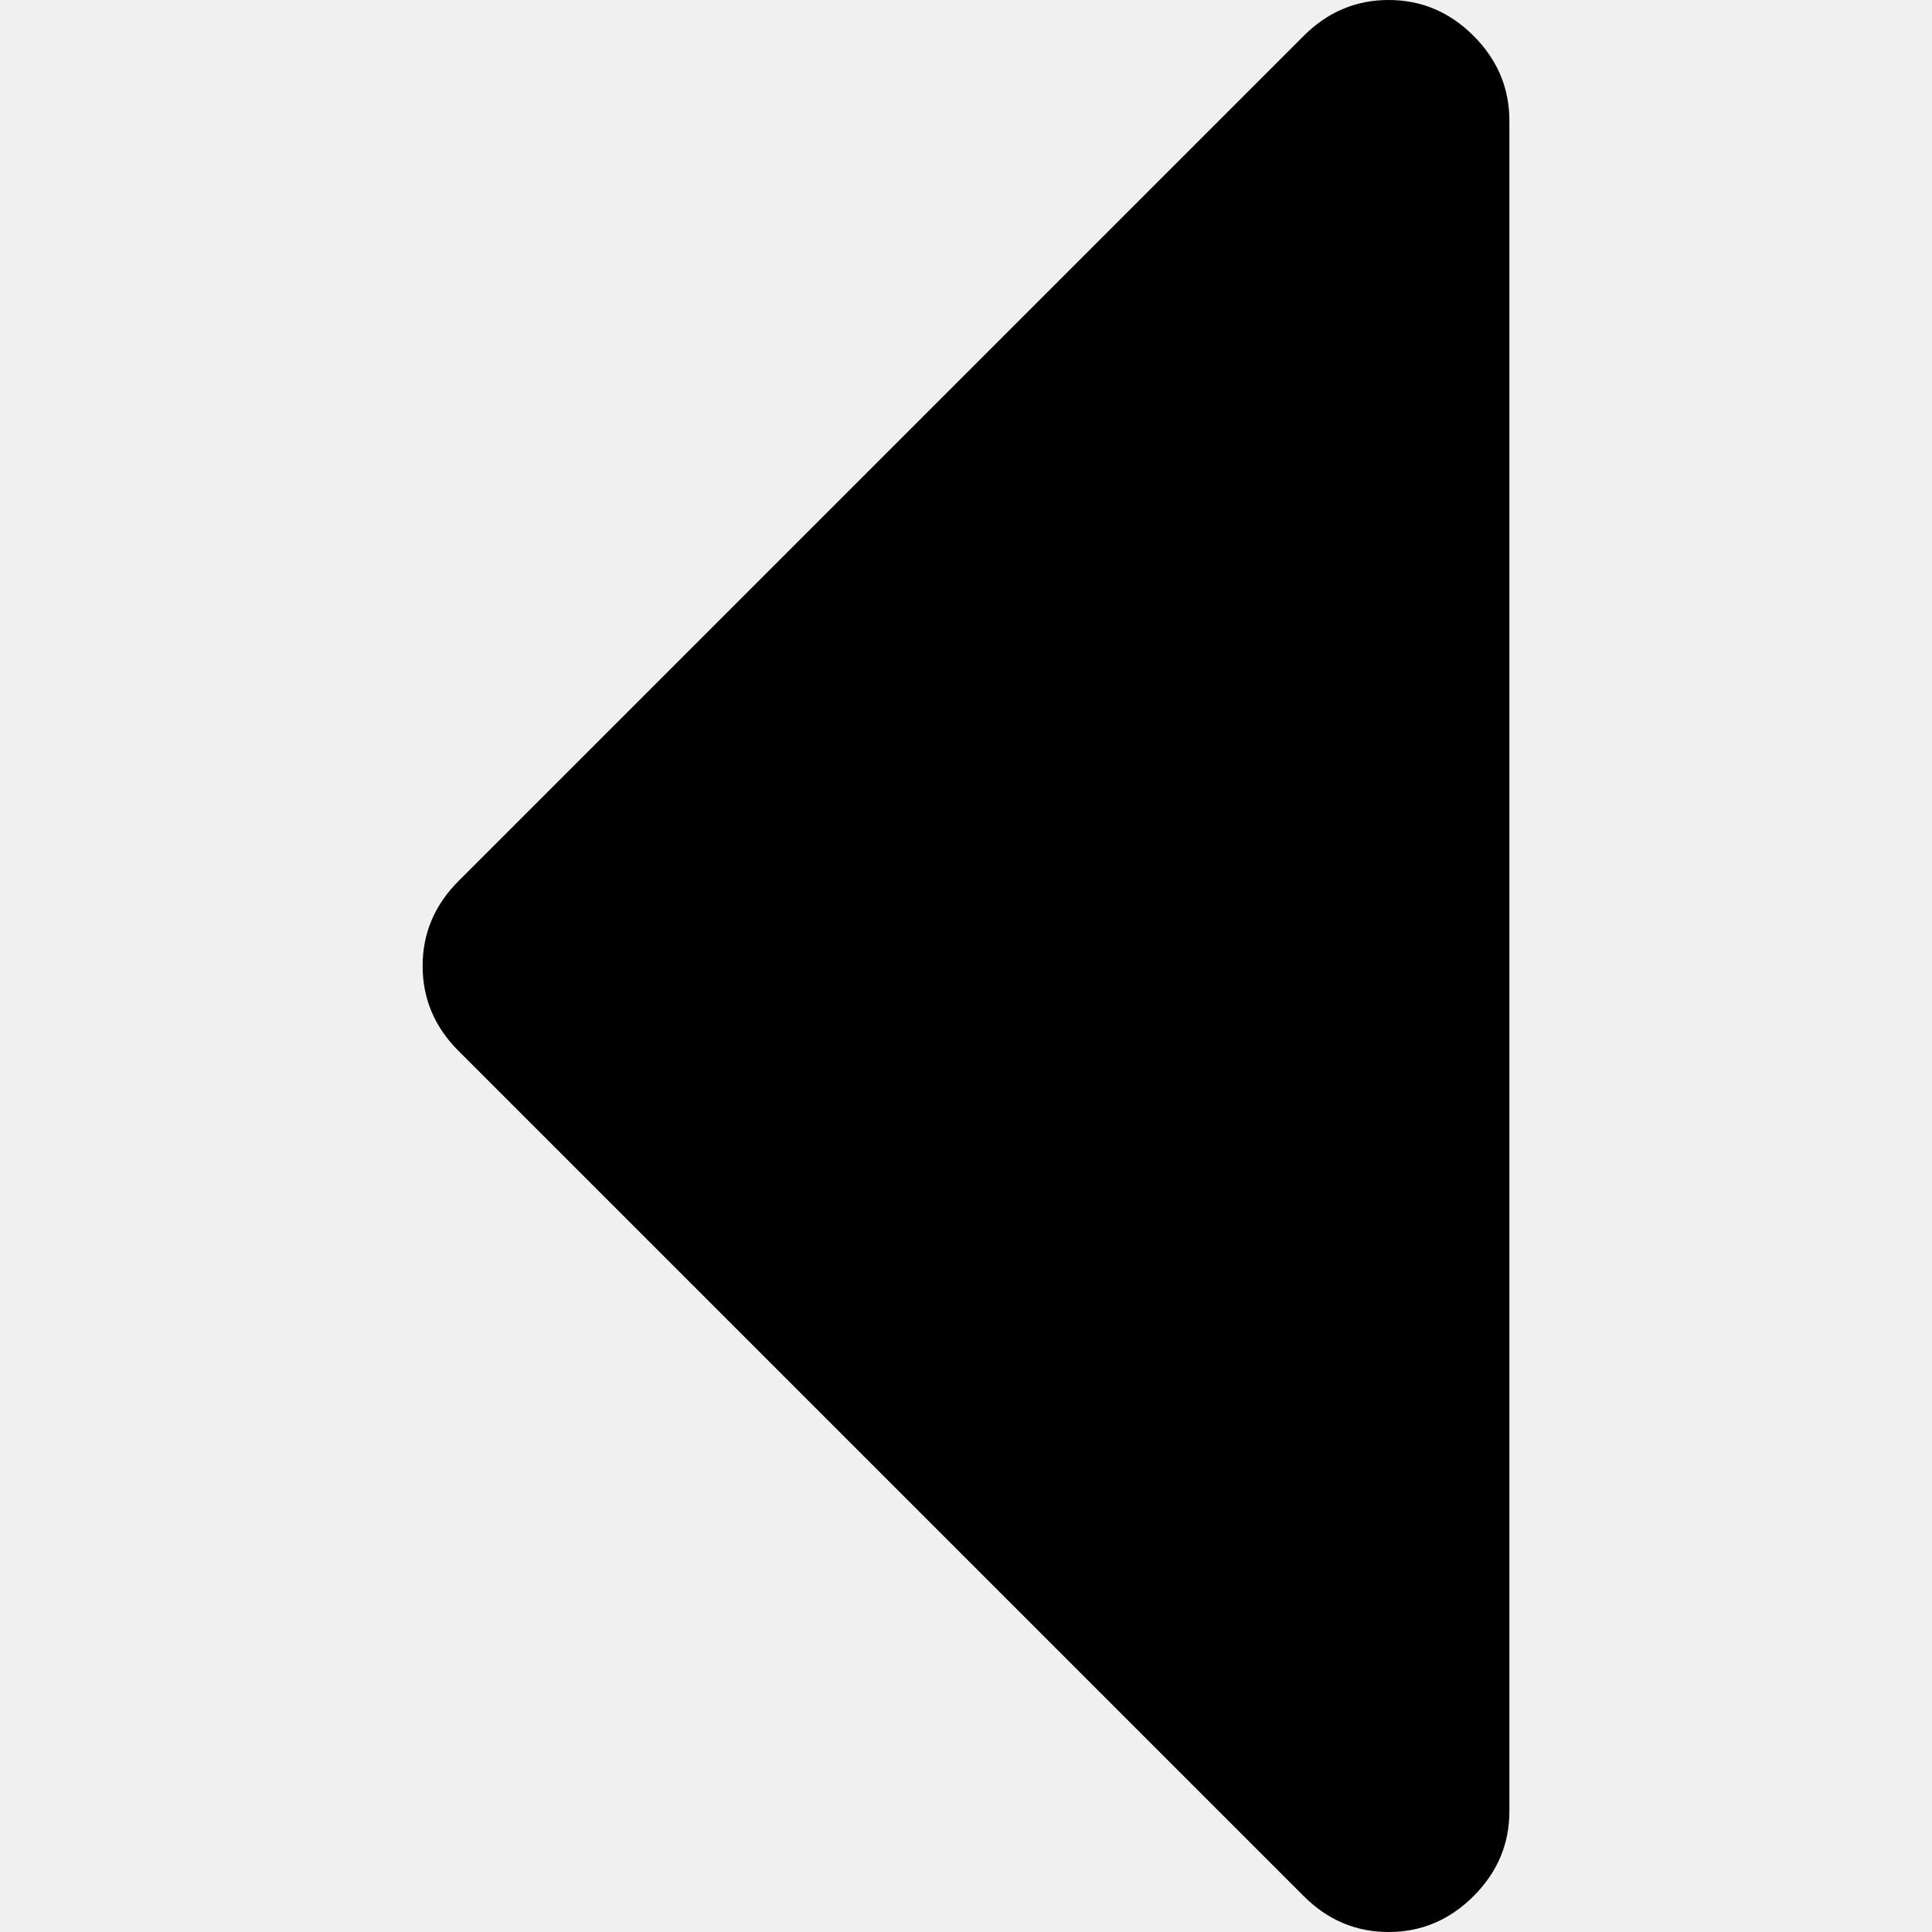
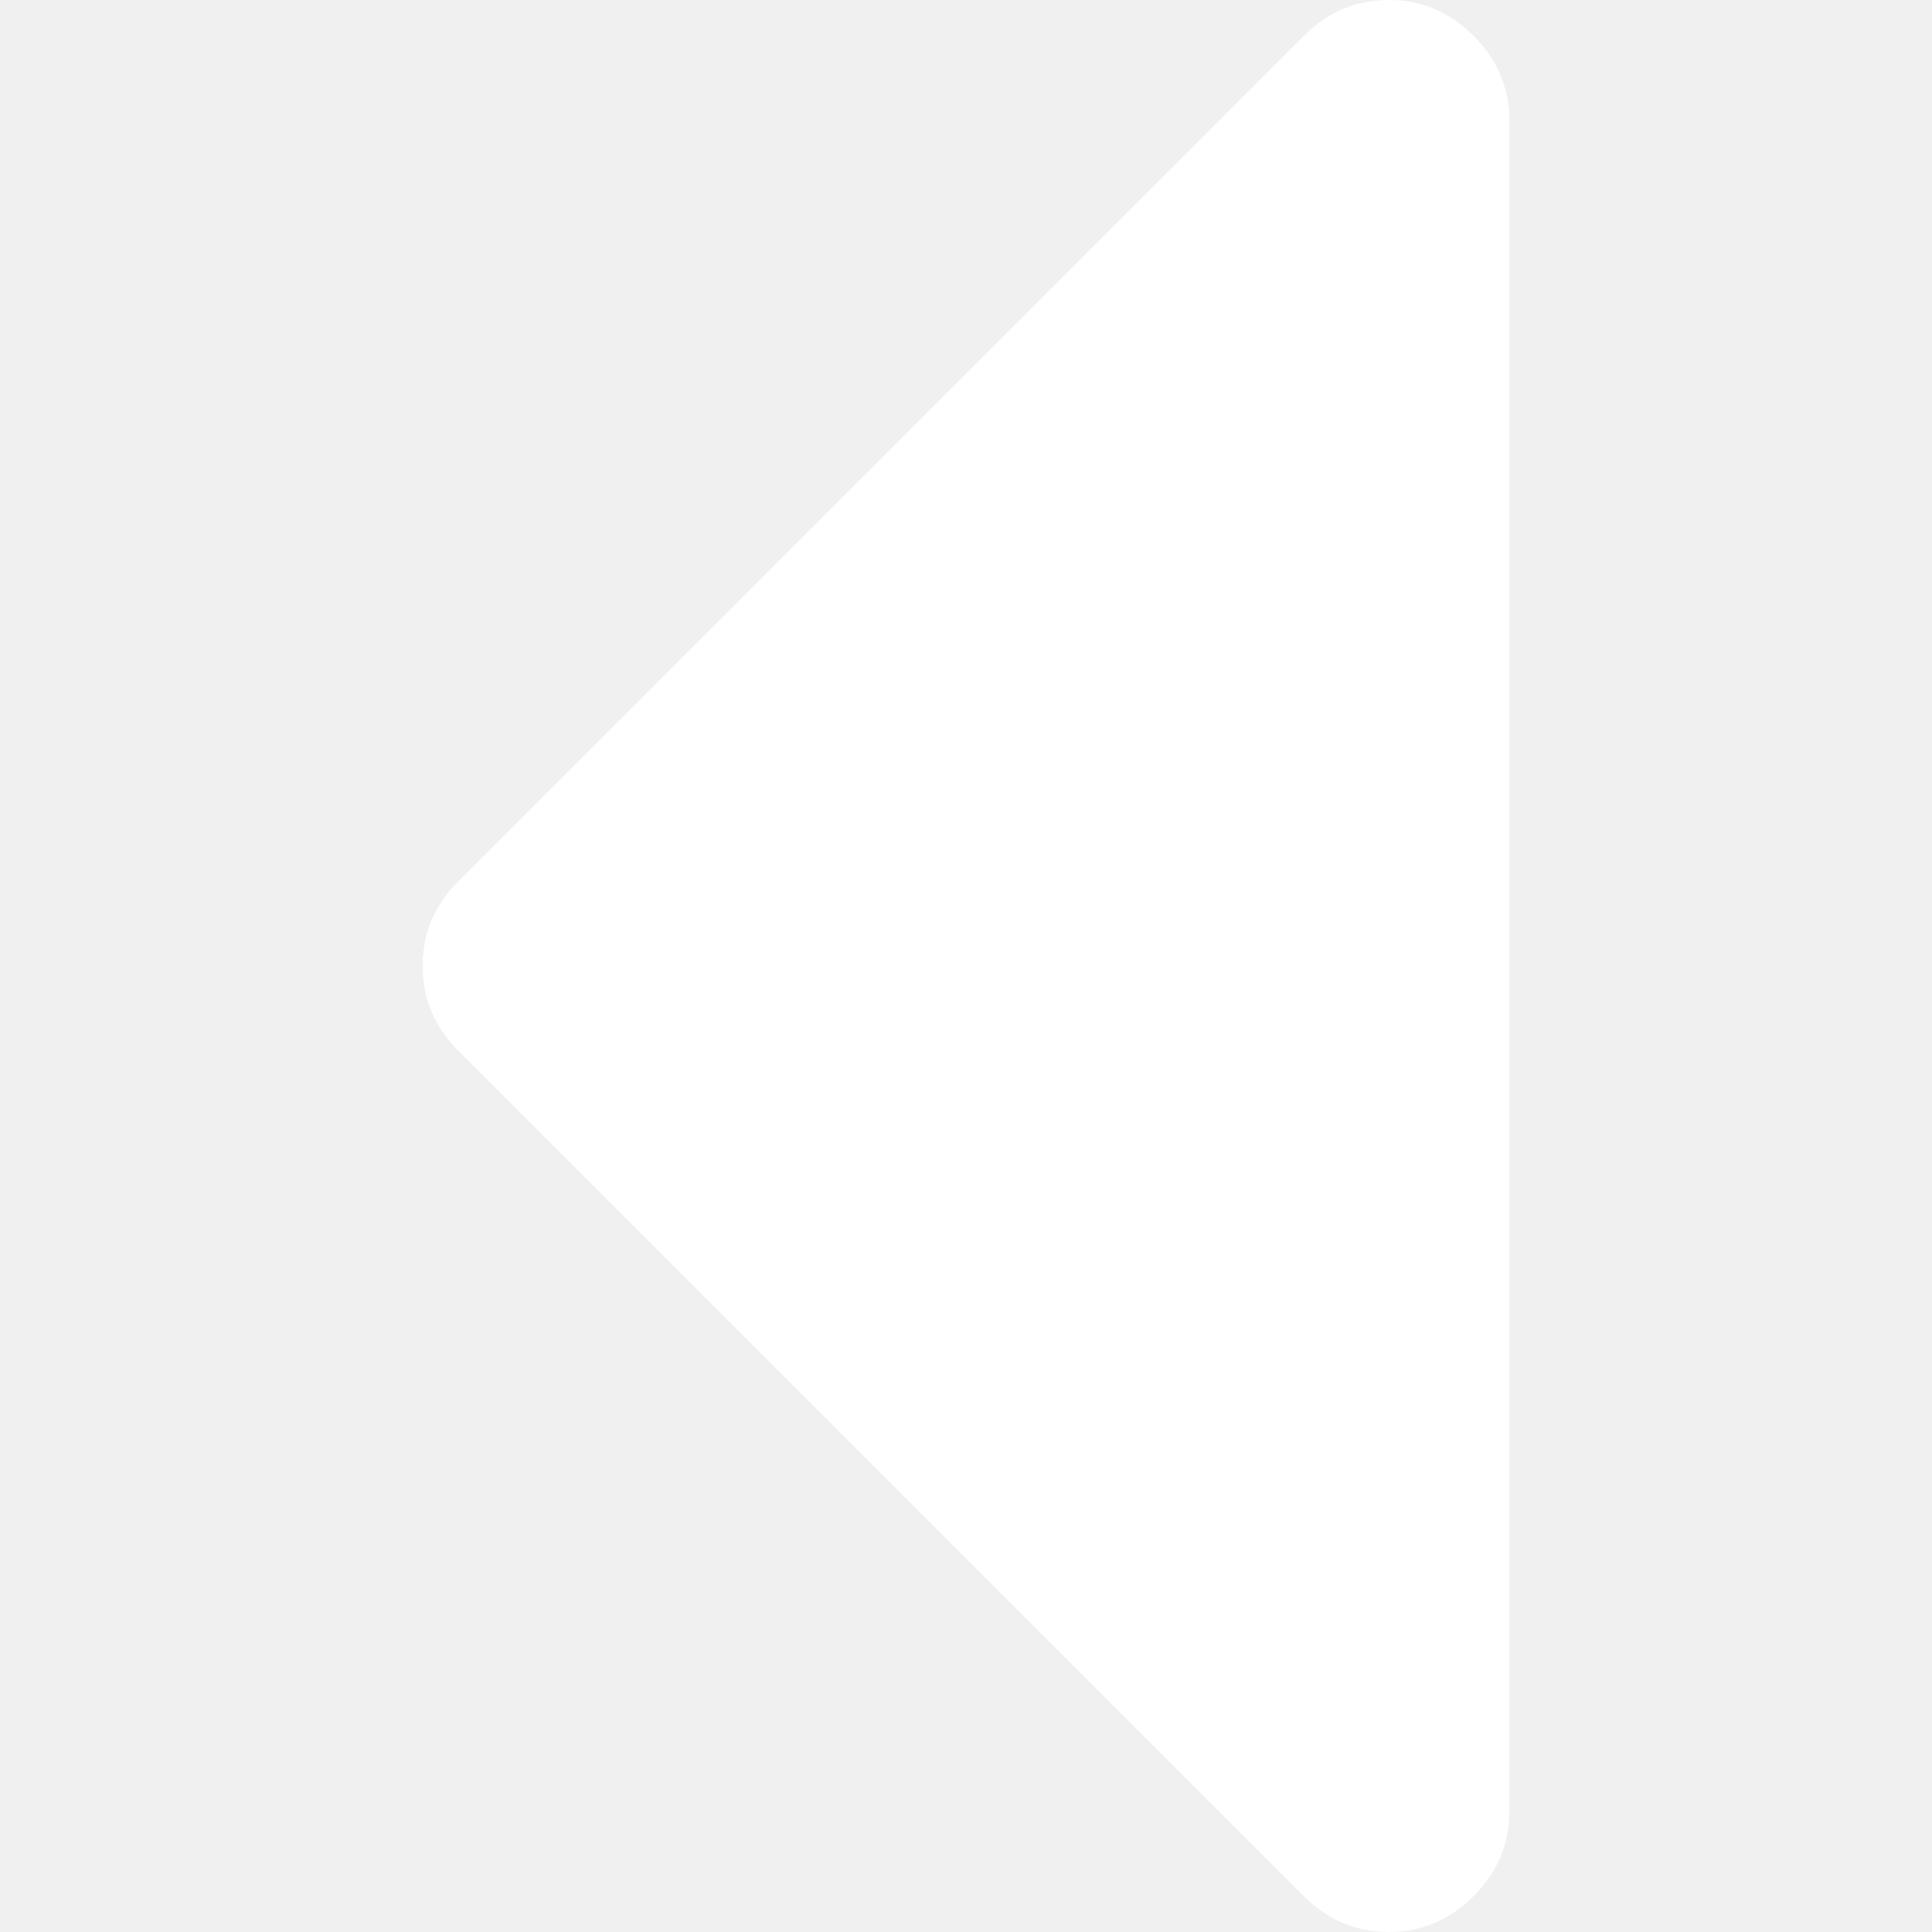
<svg xmlns="http://www.w3.org/2000/svg" version="1.1" width="512" height="512" x="0" y="0" viewBox="0 0 292.359 292.359" style="enable-background:new 0 0 512 512" xml:space="preserve" class="">
  <g transform="matrix(-1,0,0,1,292.359,0)">
    <g>
-       <path d="M222.979,133.331L95.073,5.424C91.456,1.807,87.178,0,82.226,0c-4.952,0-9.233,1.807-12.85,5.424   c-3.617,3.617-5.424,7.898-5.424,12.847v255.813c0,4.948,1.807,9.232,5.424,12.847c3.621,3.617,7.902,5.428,12.85,5.428   c4.949,0,9.23-1.811,12.847-5.428l127.906-127.907c3.614-3.613,5.428-7.897,5.428-12.847   C228.407,141.229,226.594,136.948,222.979,133.331z" fill="#000000" data-original="#000000" style="" />
+       <path d="M222.979,133.331L95.073,5.424C91.456,1.807,87.178,0,82.226,0c-4.952,0-9.233,1.807-12.85,5.424   c-3.617,3.617-5.424,7.898-5.424,12.847v255.813c0,4.948,1.807,9.232,5.424,12.847c3.621,3.617,7.902,5.428,12.85,5.428   c4.949,0,9.23-1.811,12.847-5.428l127.906-127.907c3.614-3.613,5.428-7.897,5.428-12.847   C228.407,141.229,226.594,136.948,222.979,133.331z" fill="#FFFFFF" data-original="#000000" style="" />
    </g>
  </g>
</svg>
